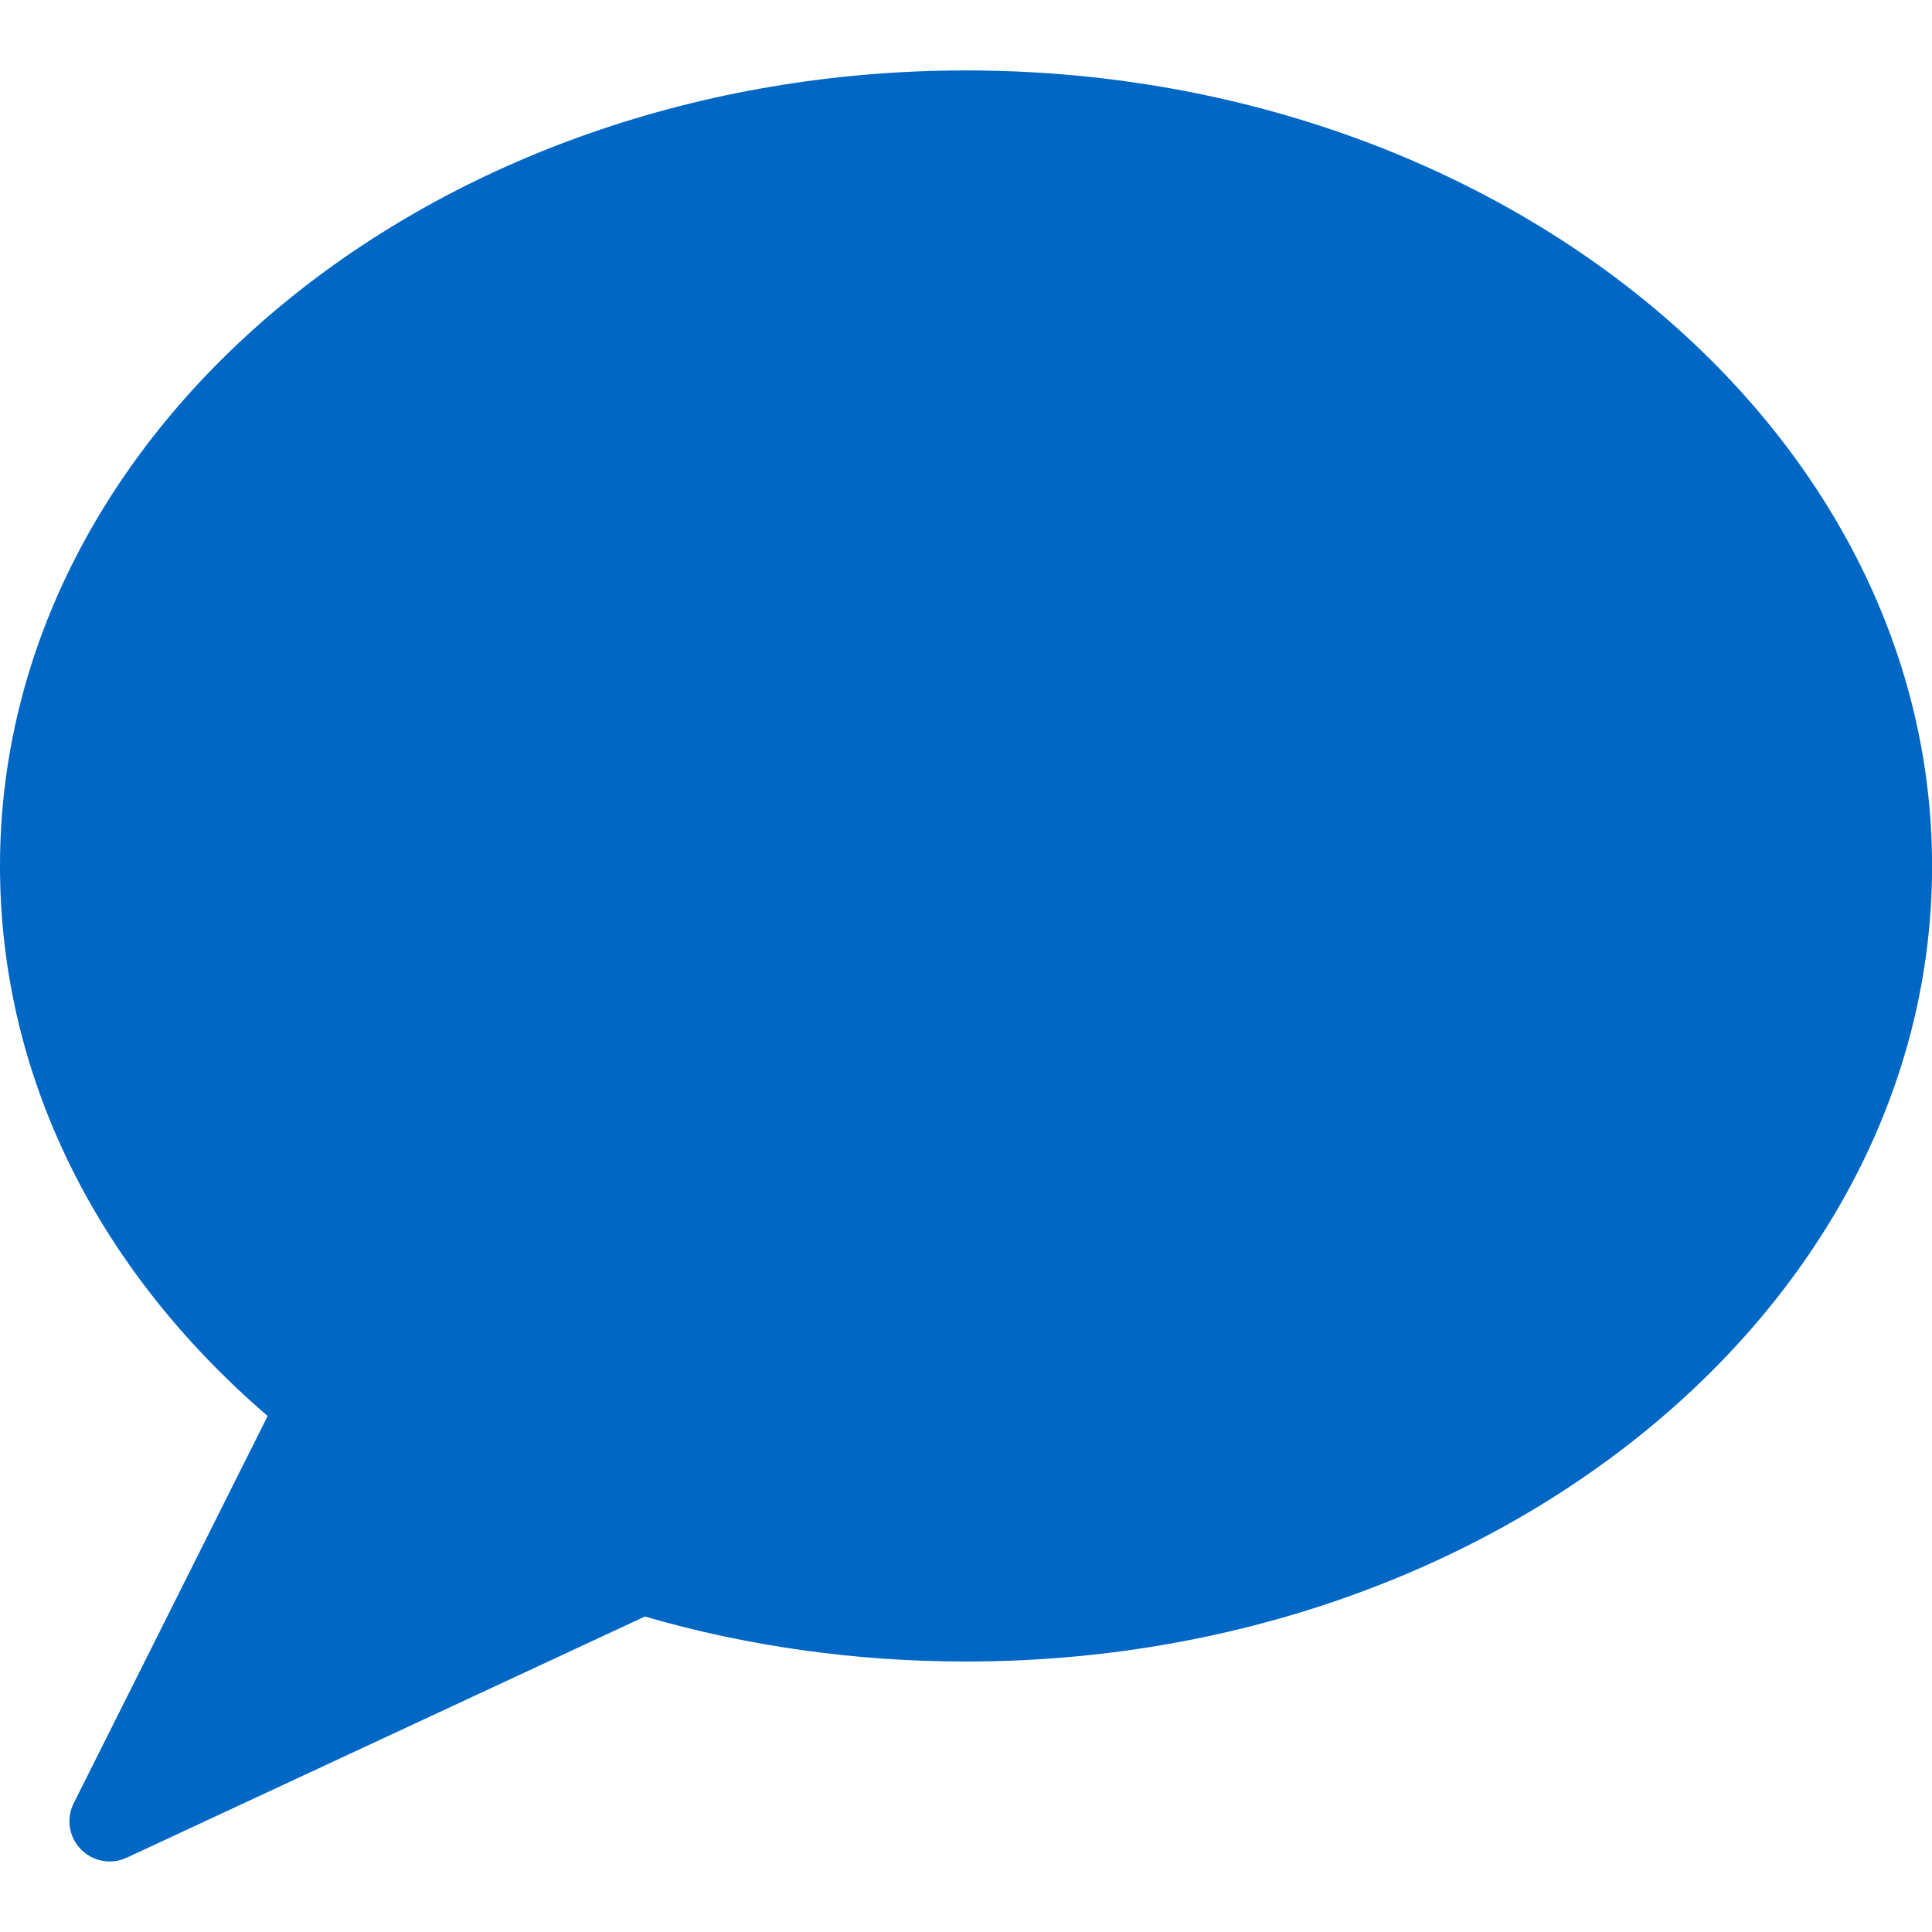
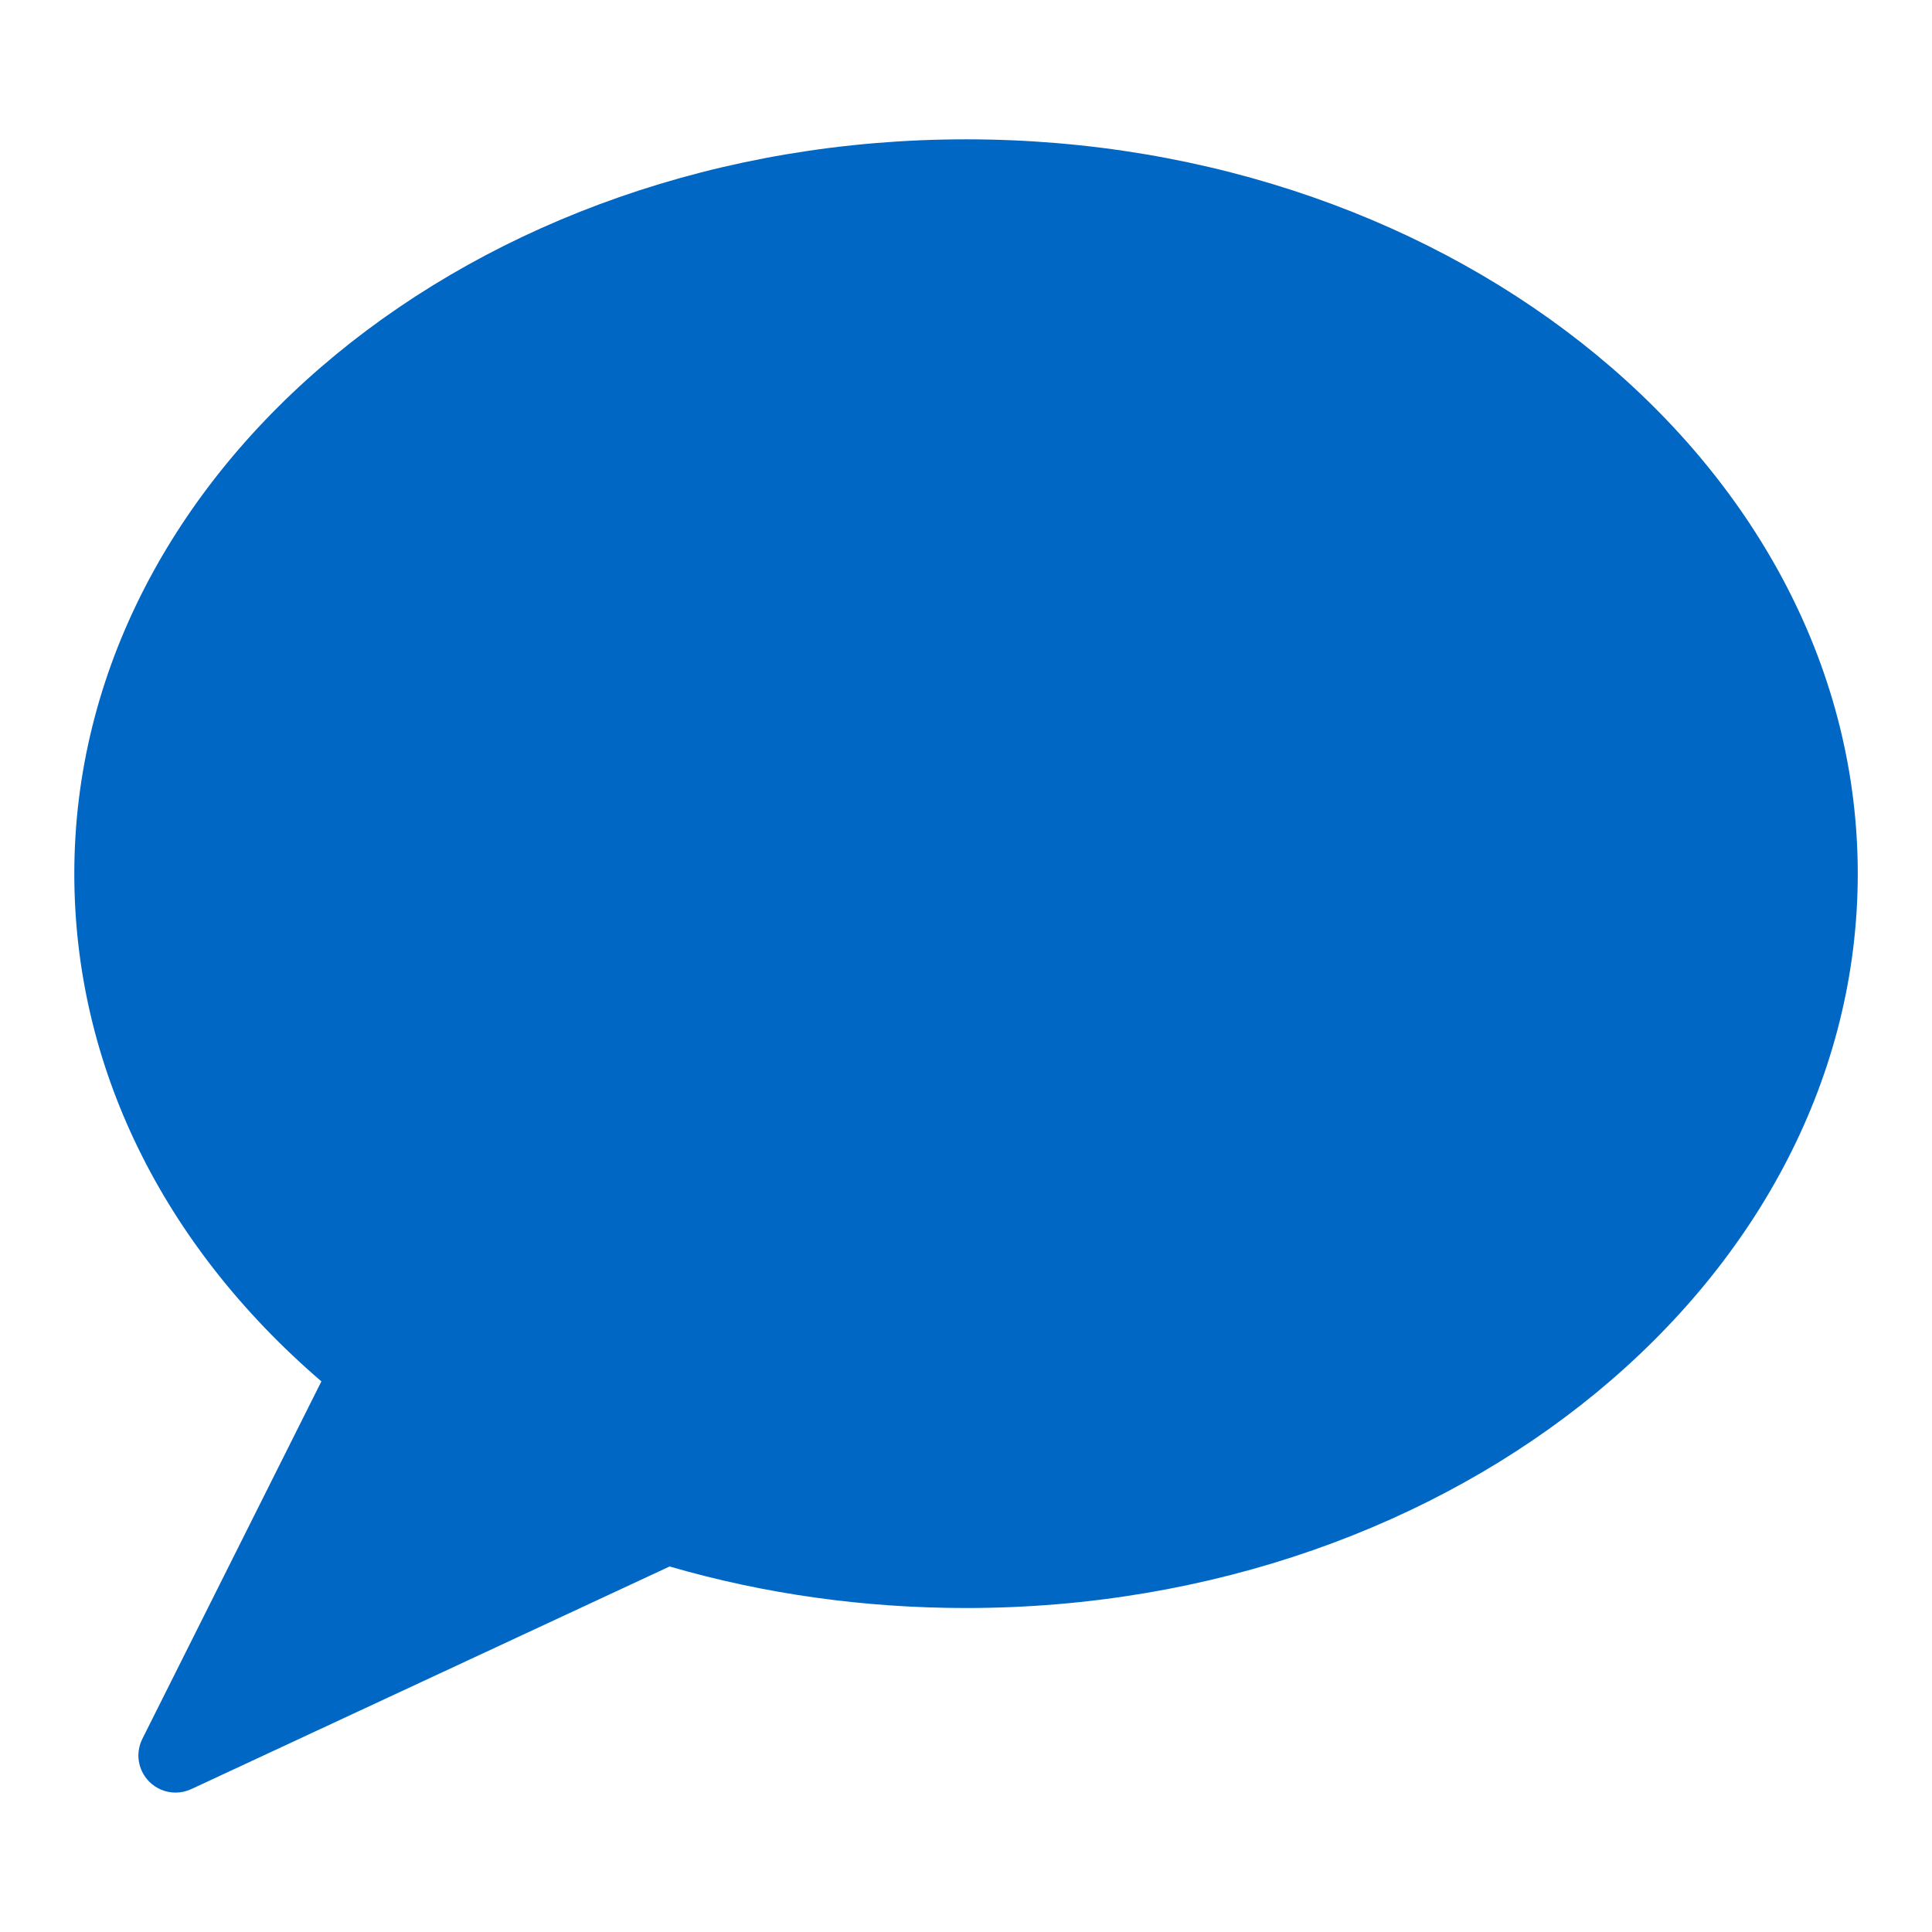
- <svg xmlns="http://www.w3.org/2000/svg" width="24px" height="24px" viewBox="0 0 24 24" version="1.1">
-   <path fill="#0067c5" d="M12,0.875 C5.383,0.875 0,5.309 0,10.758 C0,13.332 1.177,15.744 3.325,17.59 L0.916,22.4     C0.82,22.591 0.856,22.82 1.004,22.972 C1.101,23.072 1.231,23.124 1.363,23.124 C1.435,23.124 1.506,23.108     1.574,23.077 L8.011,20.081 C9.289,20.452 10.63,20.64 12.001,20.64 C18.618,20.64 24.001,16.206 24.001,10.758     C24,5.309 18.617,0.875 12,0.875 L12,0.875 Z" id="Shape" />
+ <svg xmlns="http://www.w3.org/2000/svg" width="24px" height="24px" viewBox="0 0 26 26" version="1.1">
+   <defs />
+   <g id="Page-1" stroke="none" stroke-width="1" fill="none" fill-rule="evenodd">
+     <g id="ikoner" transform="translate(-307, -436)" fill="#0067c5">
+       <g id="bubble-chat-2" transform="translate(308, 437)">
+         <g id="Filled_Version">
+           <path d="M12,0.875 C5.383,0.875 0,5.309 0,10.758 C0,13.332 1.177,15.744 3.325,17.59 L0.916,22.4 C0.82,22.591 0.856,22.82 1.004,22.972 C1.101,23.072 1.231,23.124 1.363,23.124 C1.435,23.124 1.506,23.108 1.574,23.077 L8.011,20.081 C9.289,20.452 10.63,20.64 12.001,20.64 C18.618,20.64 24.001,16.206 24.001,10.758 C24,5.309 18.617,0.875 12,0.875 L12,0.875 Z" id="Shape" />
+         </g>
+       </g>
+     </g>
+   </g>
</svg>
